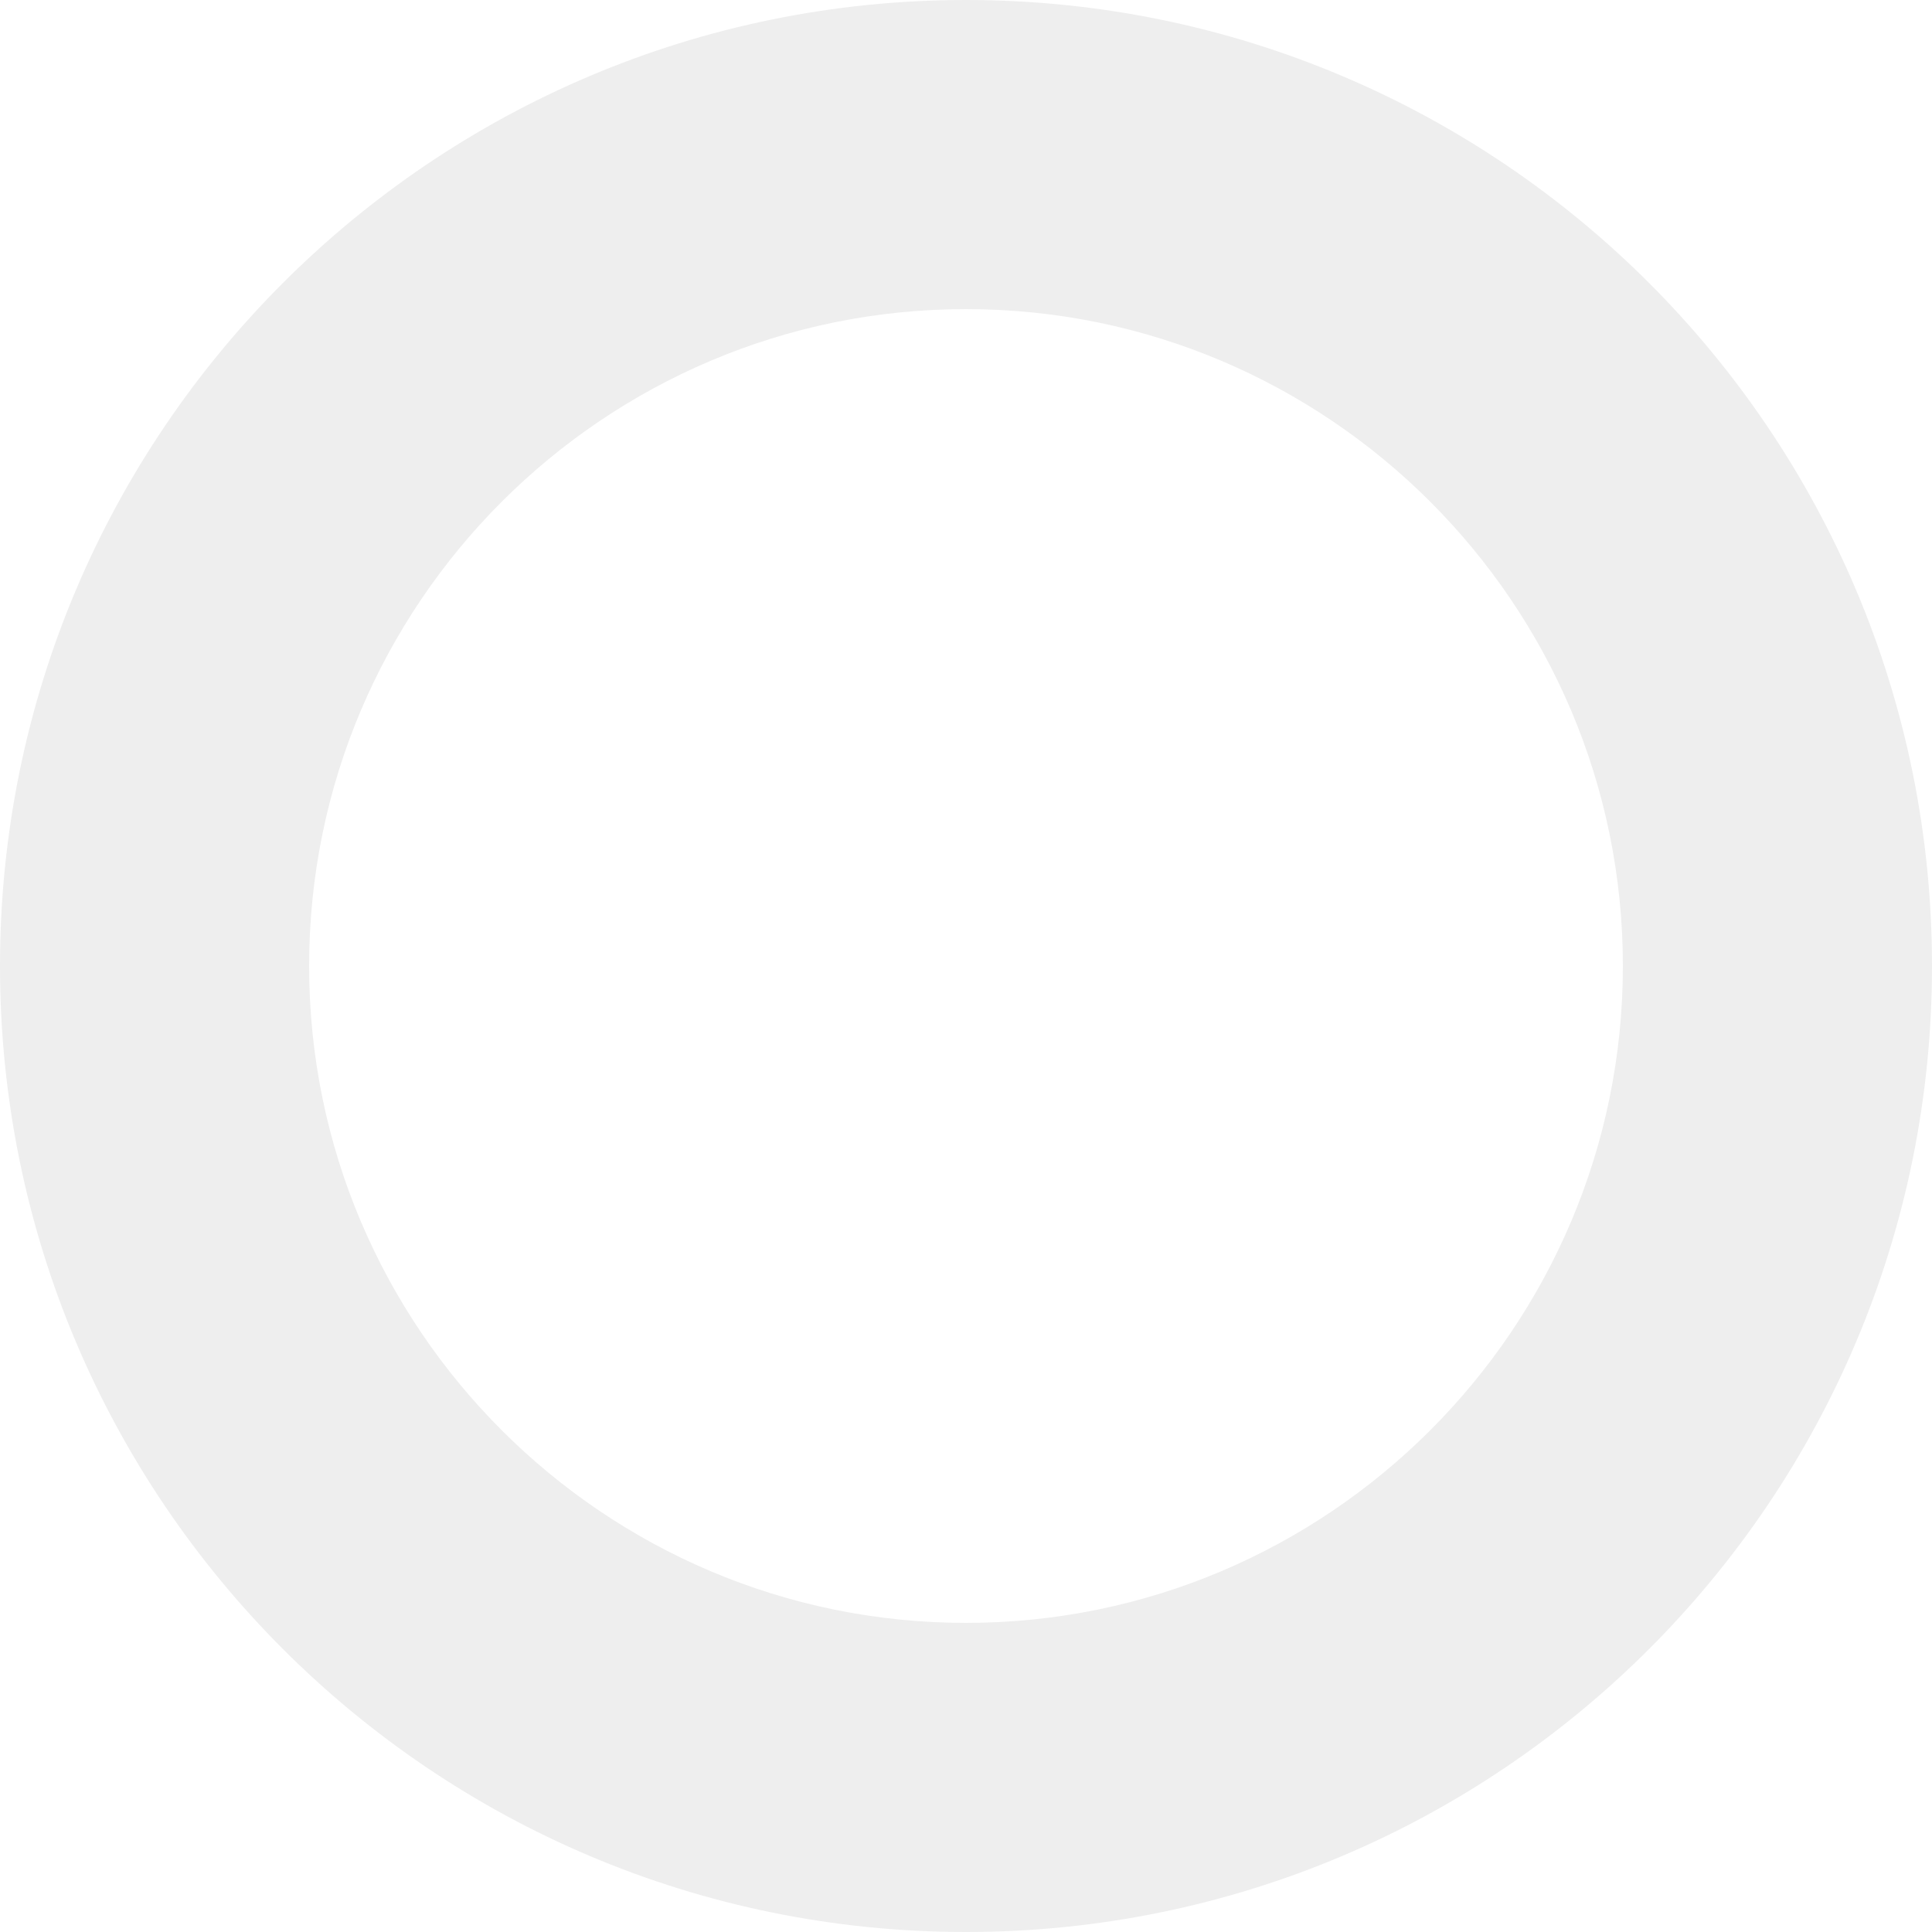
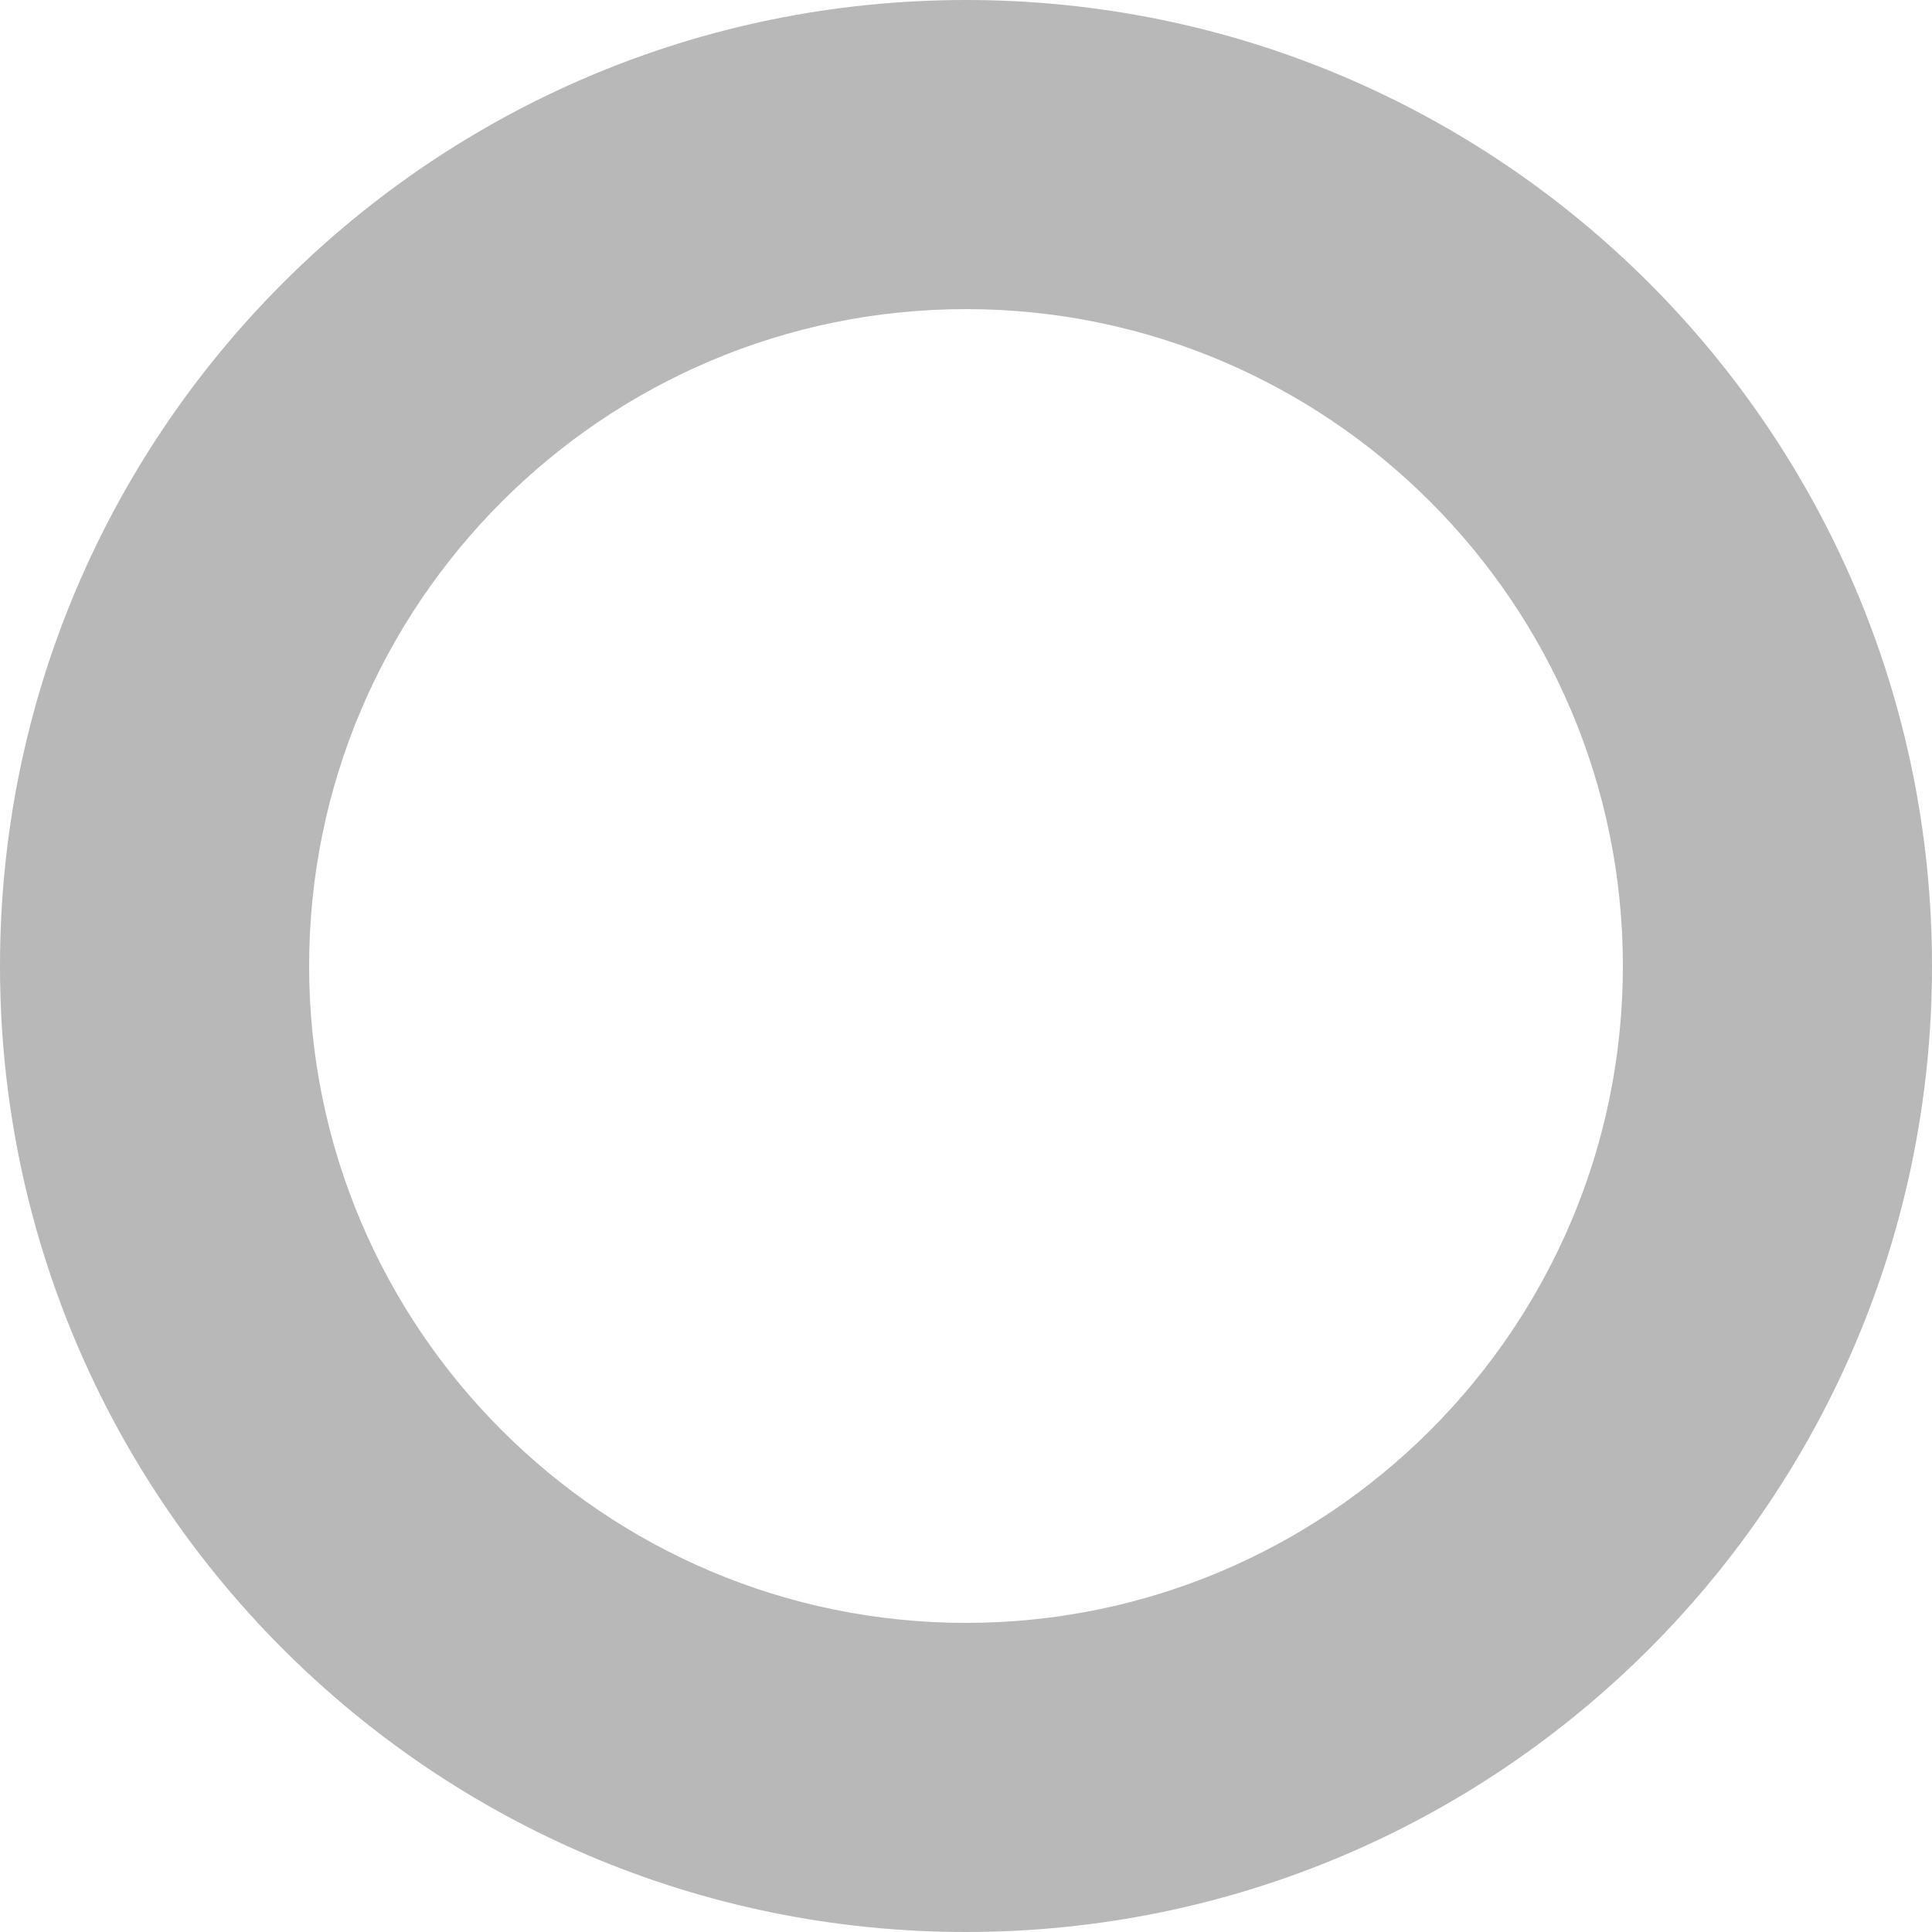
- <svg xmlns="http://www.w3.org/2000/svg" width="25" height="25" viewBox="0 0 25 25">
-   <path fill="#EEEEEE" d="M12.5 4c4.687 0 8.5 3.813 8.5 8.5 0 4.687-3.813 8.5-8.5 8.5C7.813 21 4 17.187 4 12.5 4 7.813 7.813 4 12.5 4m0-4C5.597 0 0 5.597 0 12.5S5.597 25 12.5 25 25 19.403 25 12.5 19.403 0 12.5 0z" />
+ <svg xmlns="http://www.w3.org/2000/svg" width="25" height="25" viewBox="0 0 25 25" fill="none">
+   <g opacity="0.4">
+     <path fill-rule="evenodd" clip-rule="evenodd" d="M0 12.5C0 5.597 5.597 0 12.5 0C19.403 0 25 5.597 25 12.5C25 19.403 19.403 25 12.5 25C5.597 25 0 19.403 0 12.5ZM21 12.5C21 7.813 17.187 4 12.5 4C7.813 4 4 7.813 4 12.5C4 17.187 7.813 21 12.5 21C17.187 21 21 17.187 21 12.5Z" fill="#4D4D4D" />
+   </g>
</svg>
